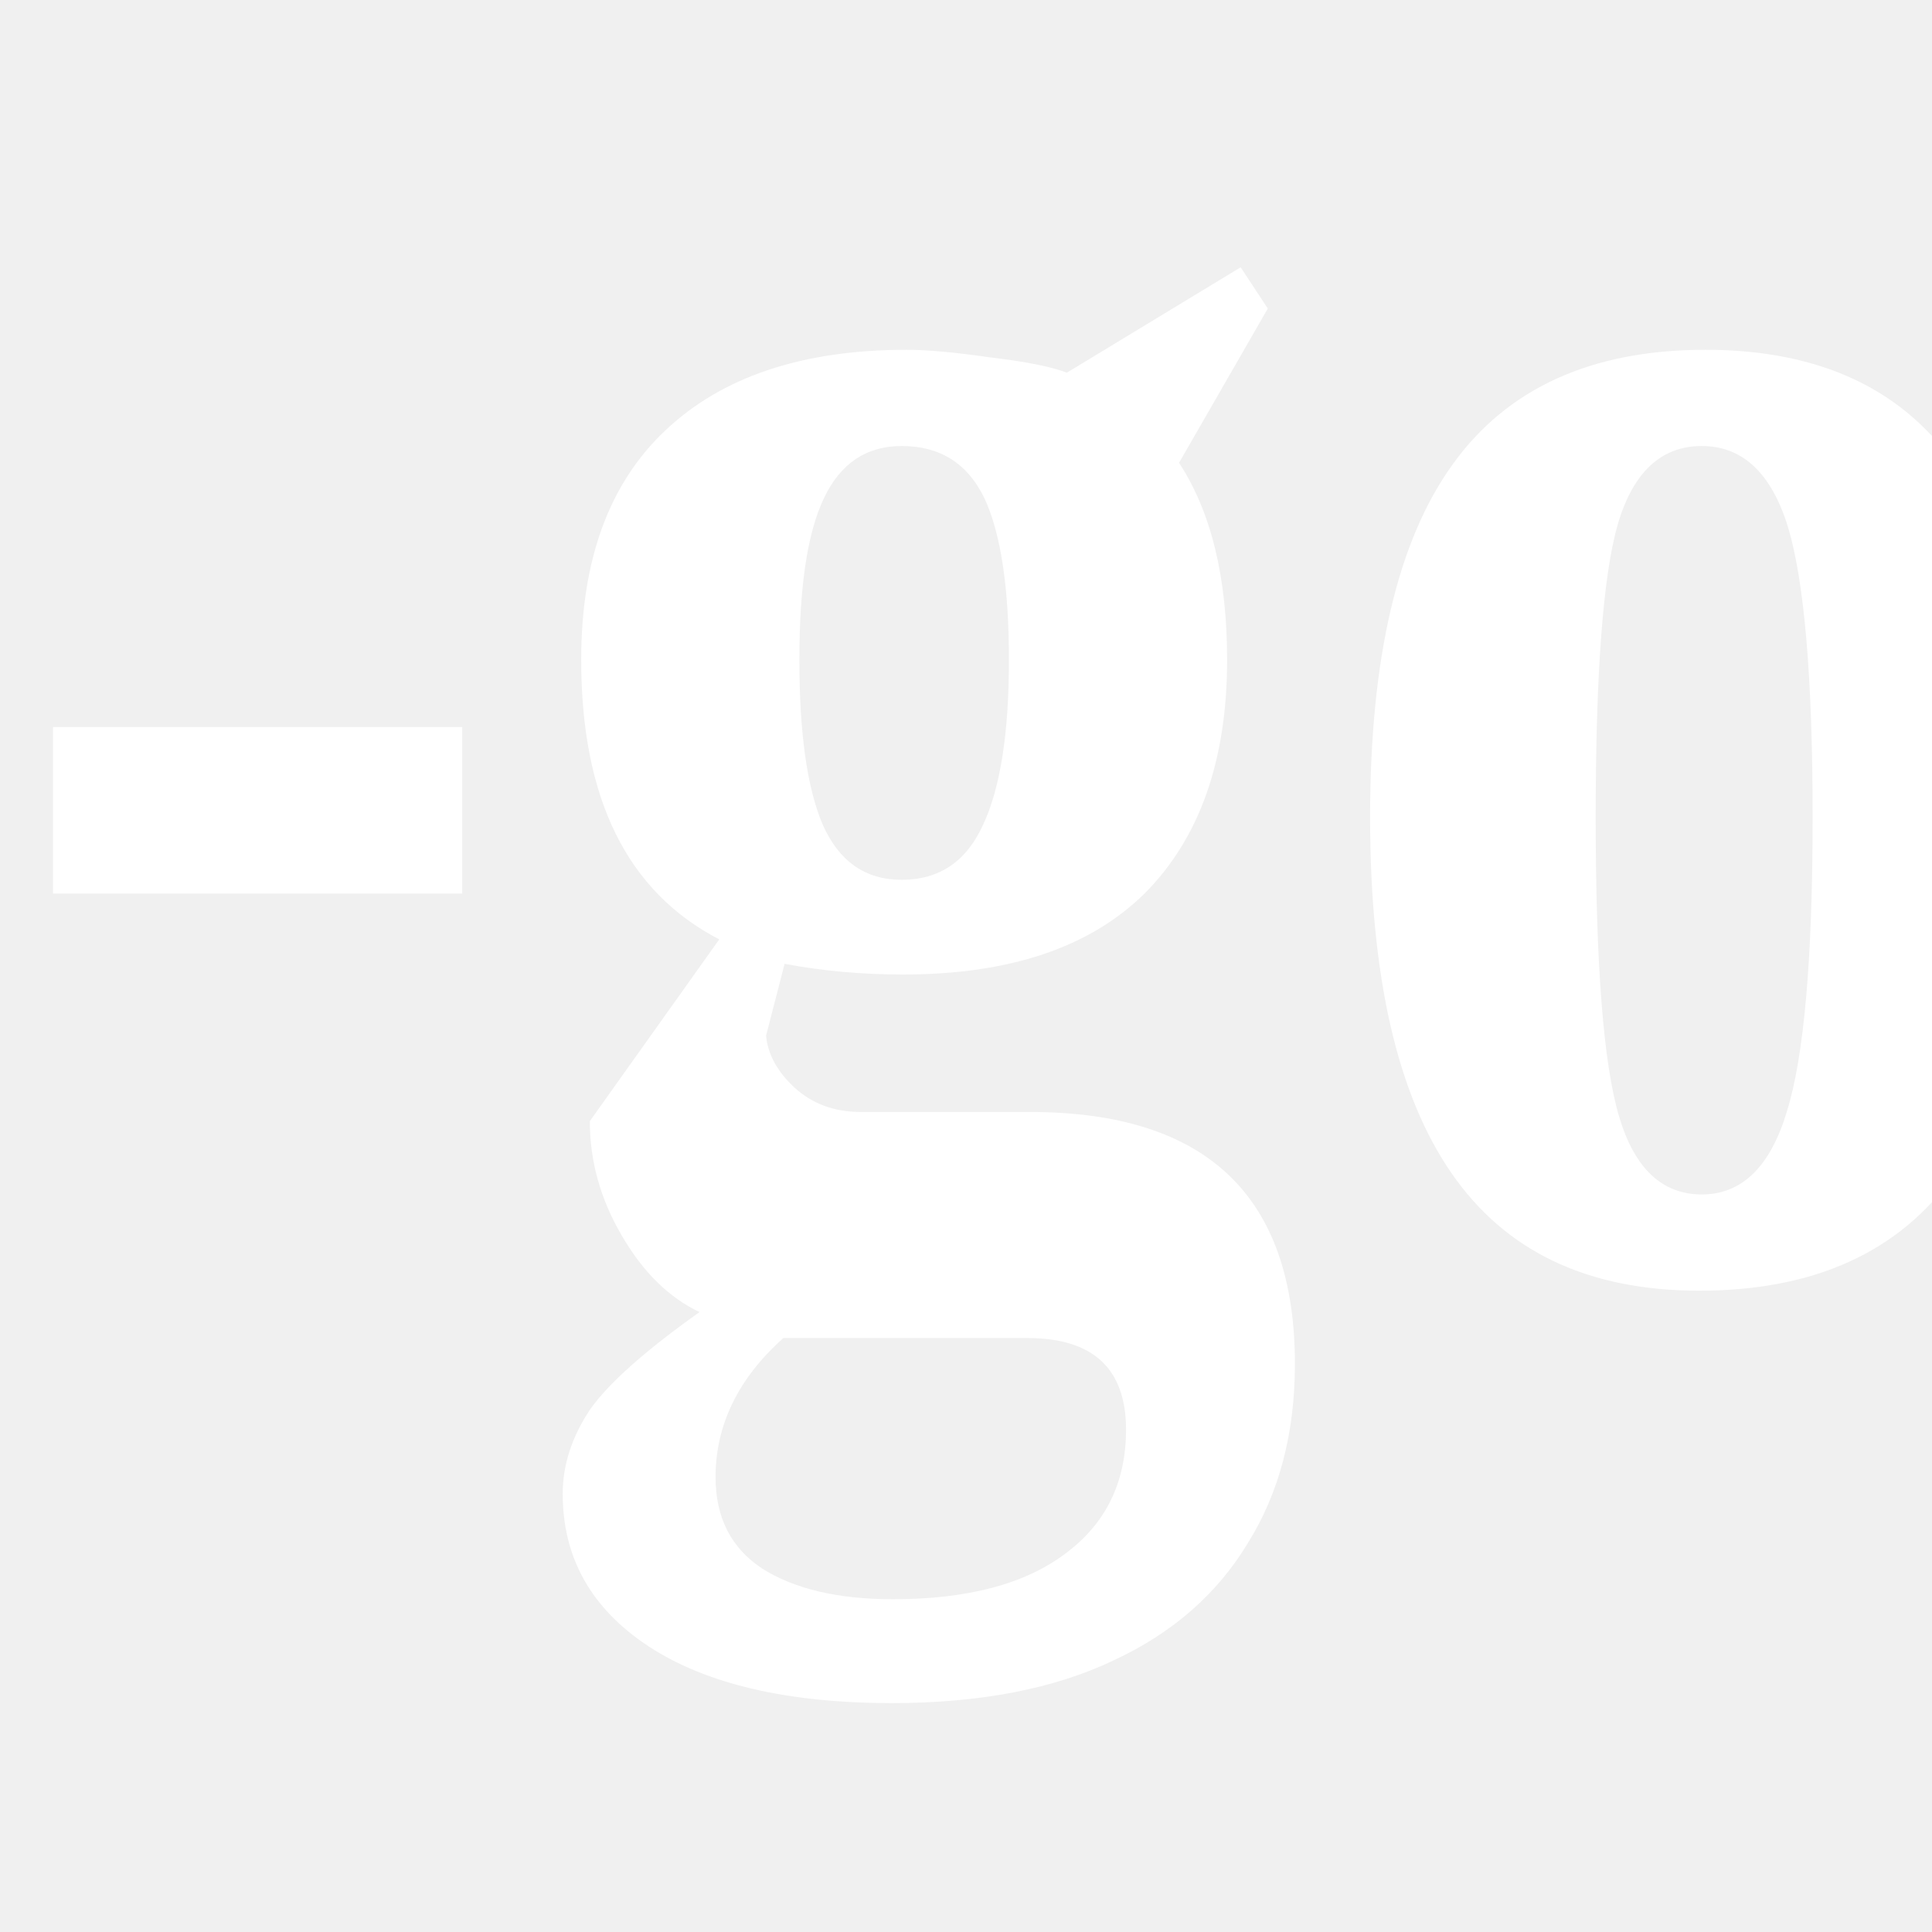
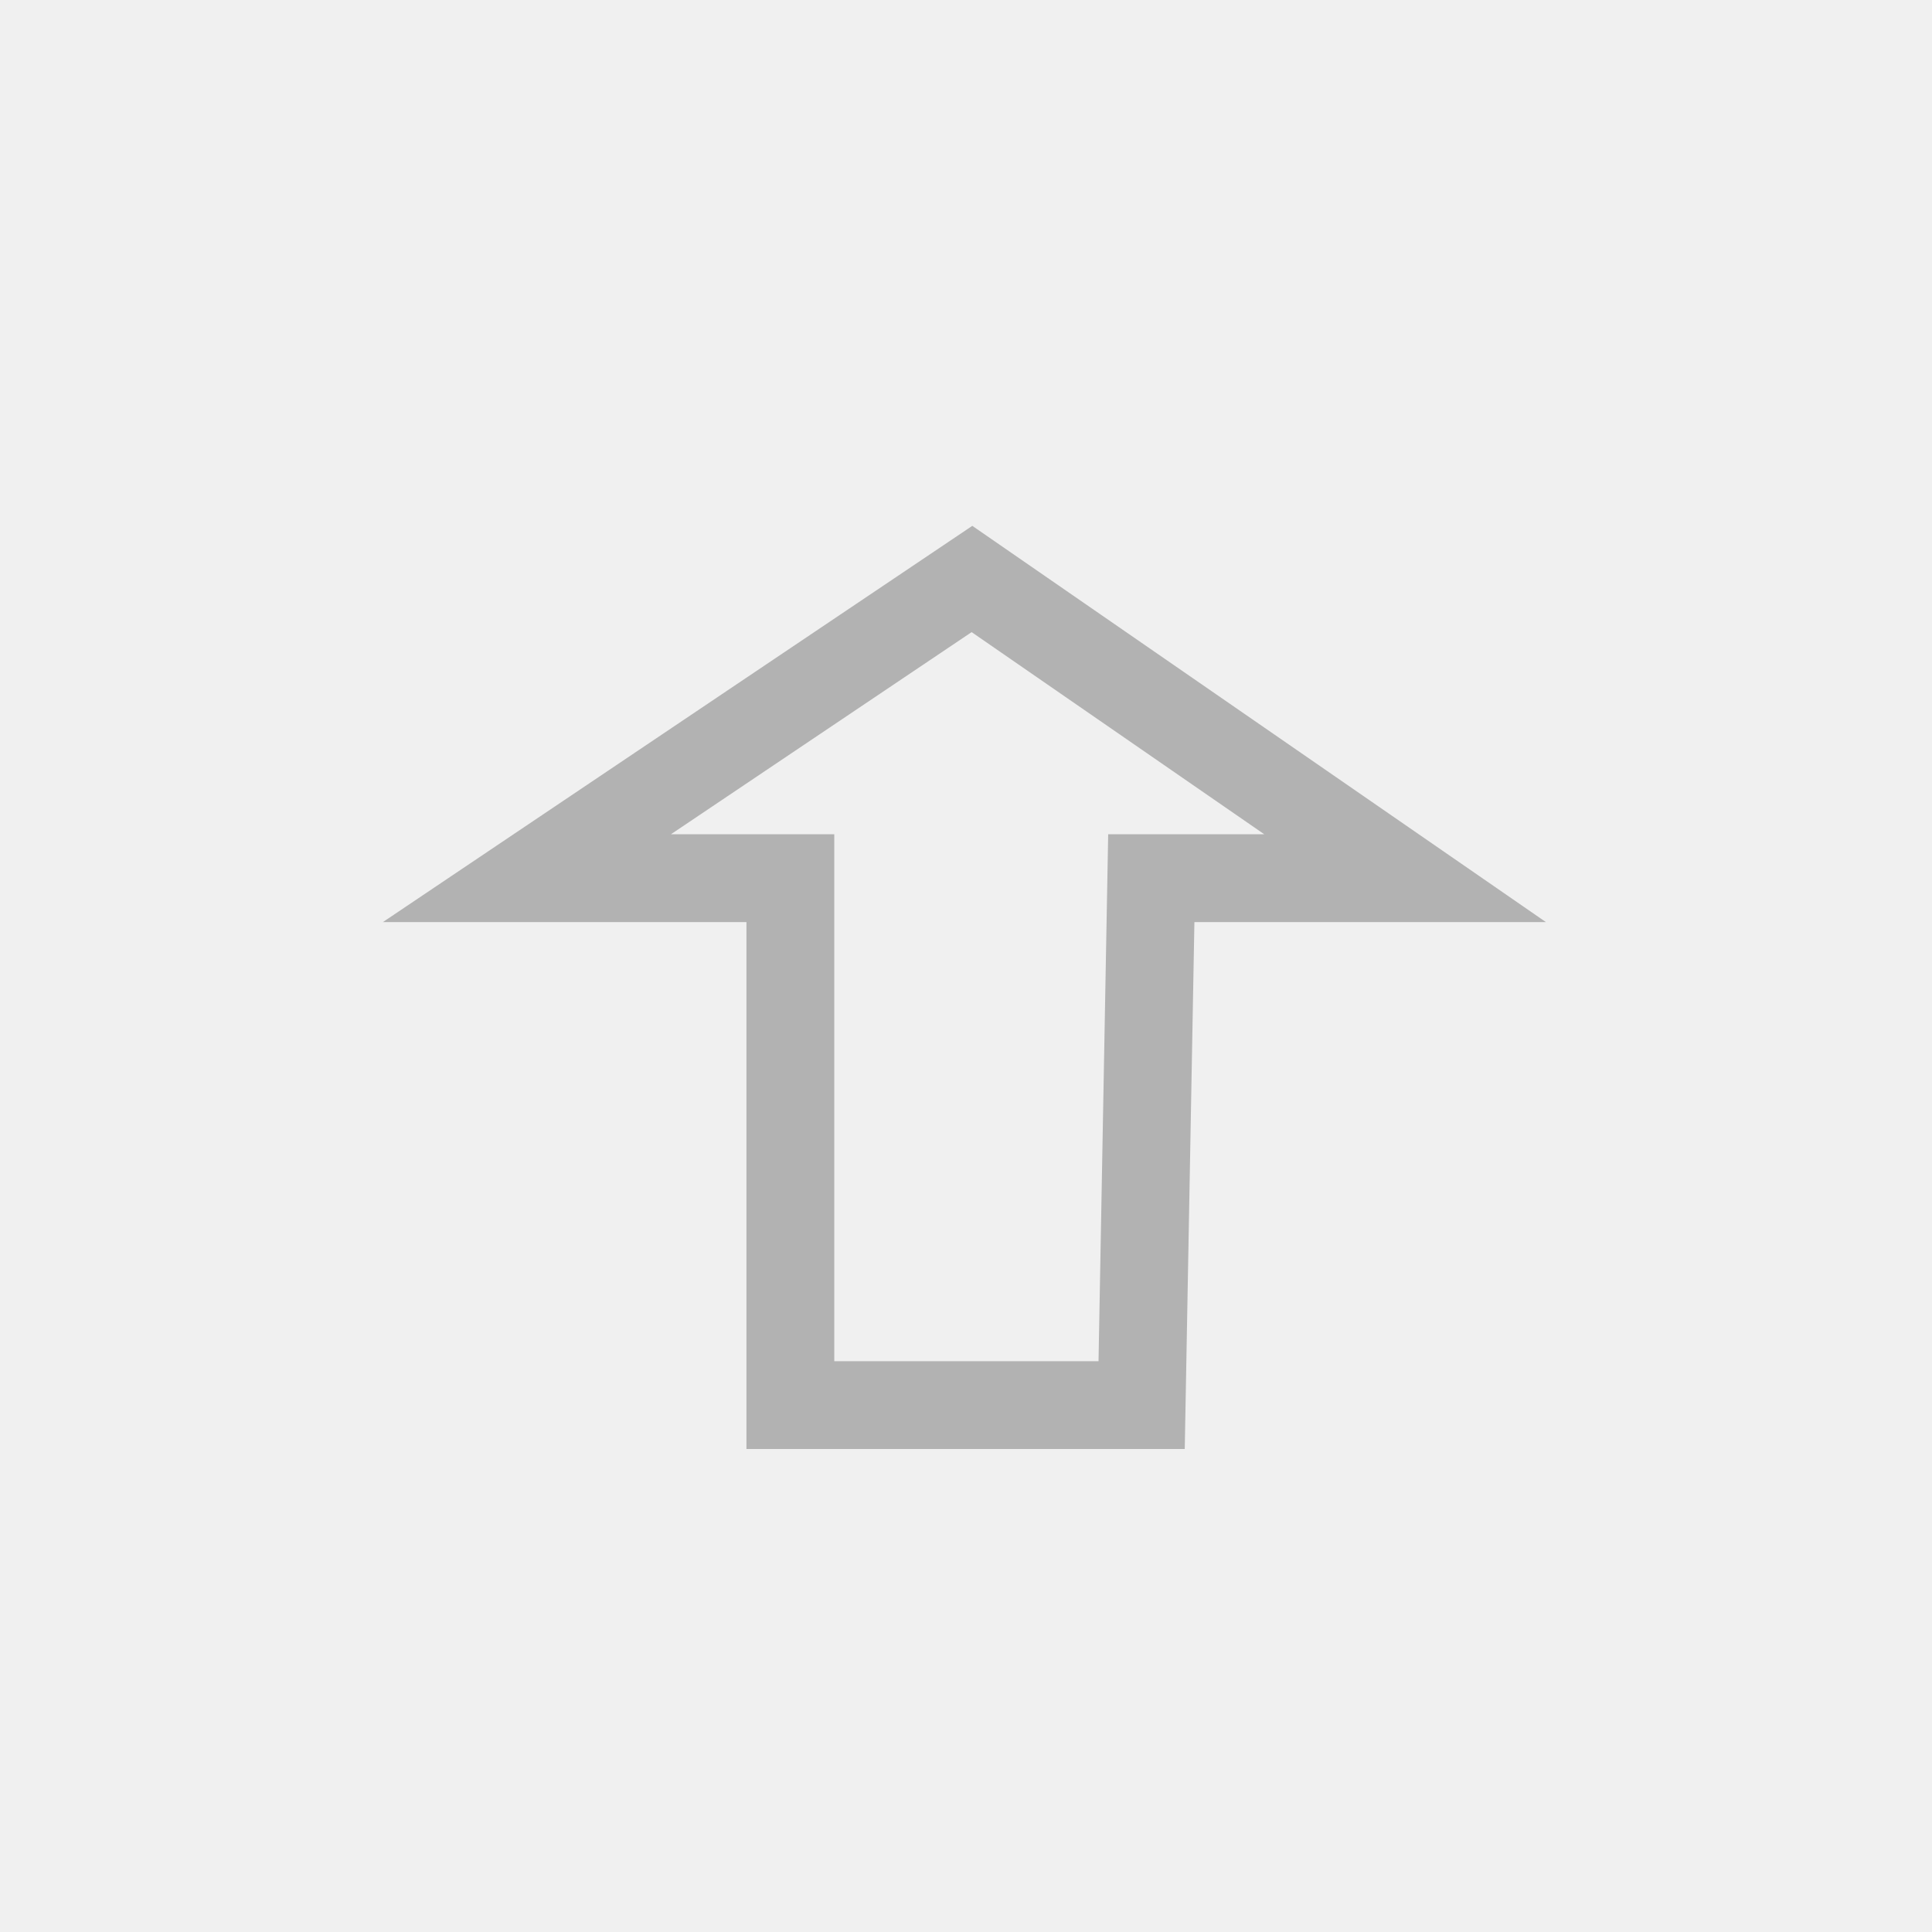
- <svg xmlns="http://www.w3.org/2000/svg" version="1.0" width="22" height="22" id="svgstock-go-up">
-   <defs id="defsstock-go-up" />
-   <text x="11" y="11" transform="scale(0.898338,1.113167)" id="textstock-go-up" xml:space="preserve" style="font-size:20px;font-style:normal;font-variant:normal;font-weight:bold;font-stretch:normal;text-align:center;line-height:125%;writing-mode:lr-tb;text-anchor:middle;fill:#ffffff;fill-opacity:1;stroke:none;font-family:Liberation Serif;">
-     <tspan x="13" y="13" id="tspanstock-go-up">stock-go-up</tspan>
-   </text>
+ <svg xmlns="http://www.w3.org/2000/svg" version="1.0" width="22" height="22" id="svgstock-go-back">
+   <defs id="defsstock-go-back" />
+   <path style="fill:none;stroke:#b2b2b2;stroke-width:1px;stroke-linecap:butt;stroke-linejoin:miter;stroke-opacity:1" d="M 11.068,6.593 16,10 13.11,10 13,16 l -4,0 0,-6 -3,0 z" id="path2985" />
</svg>
